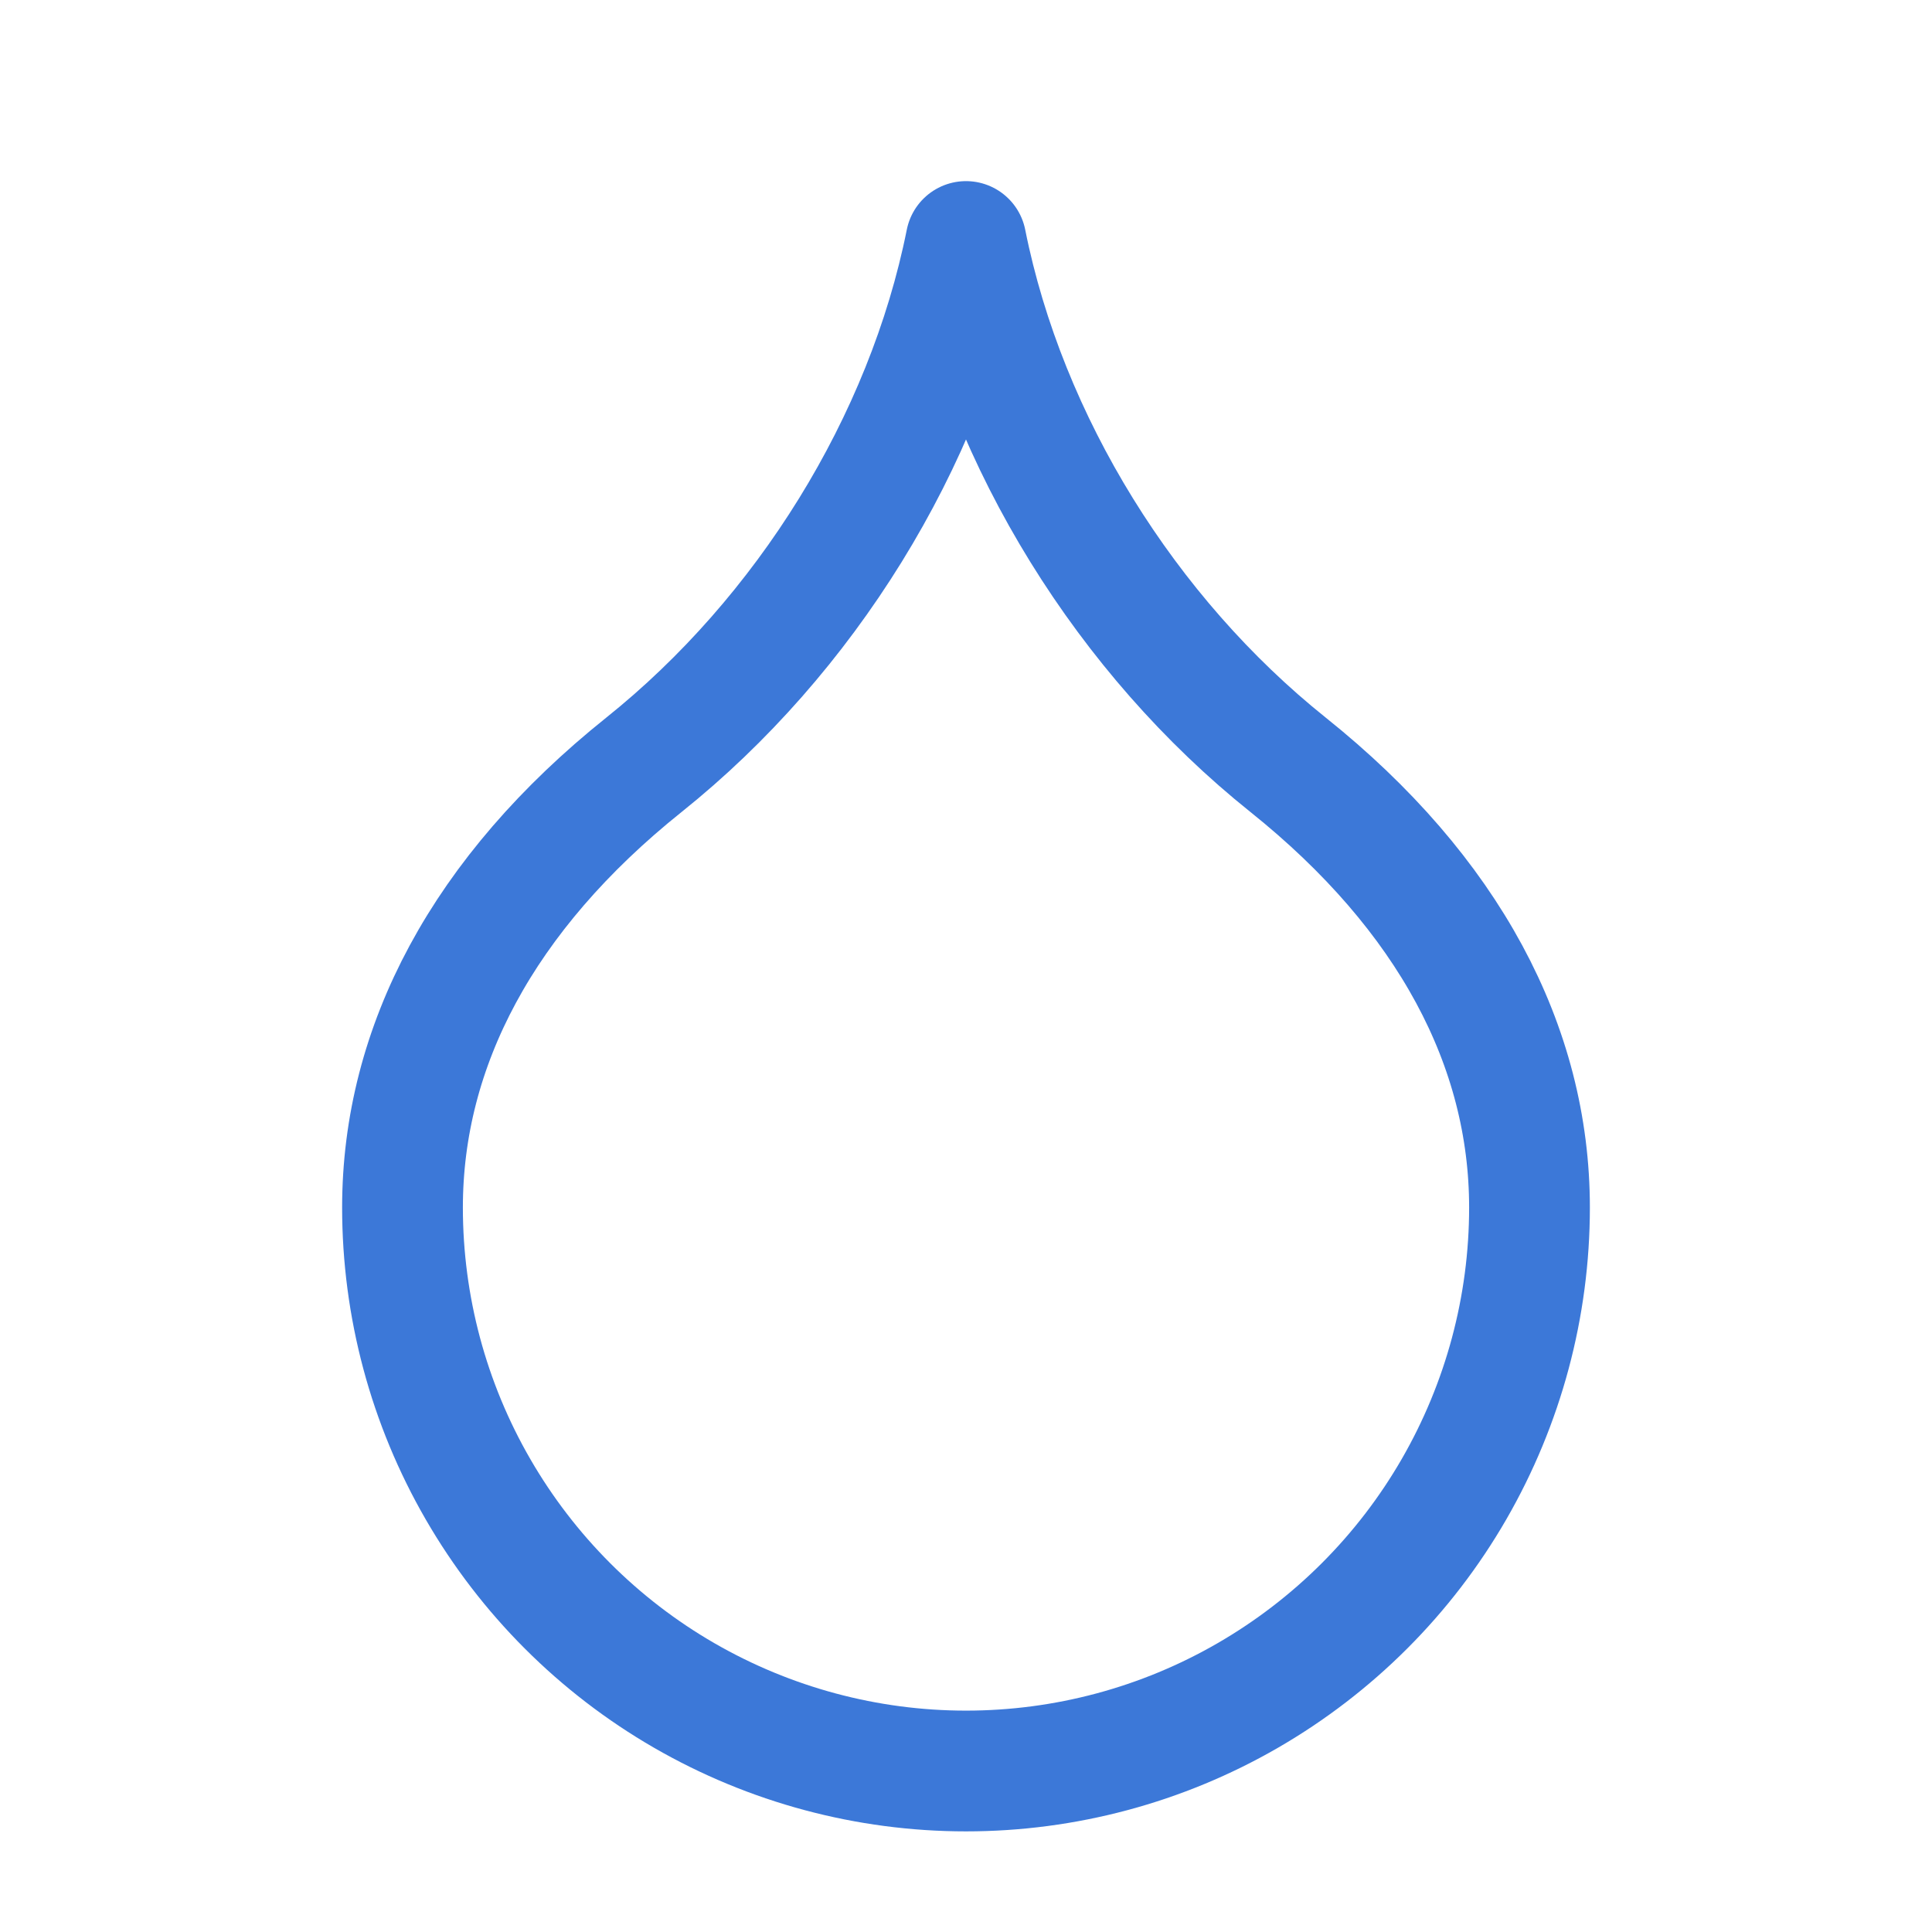
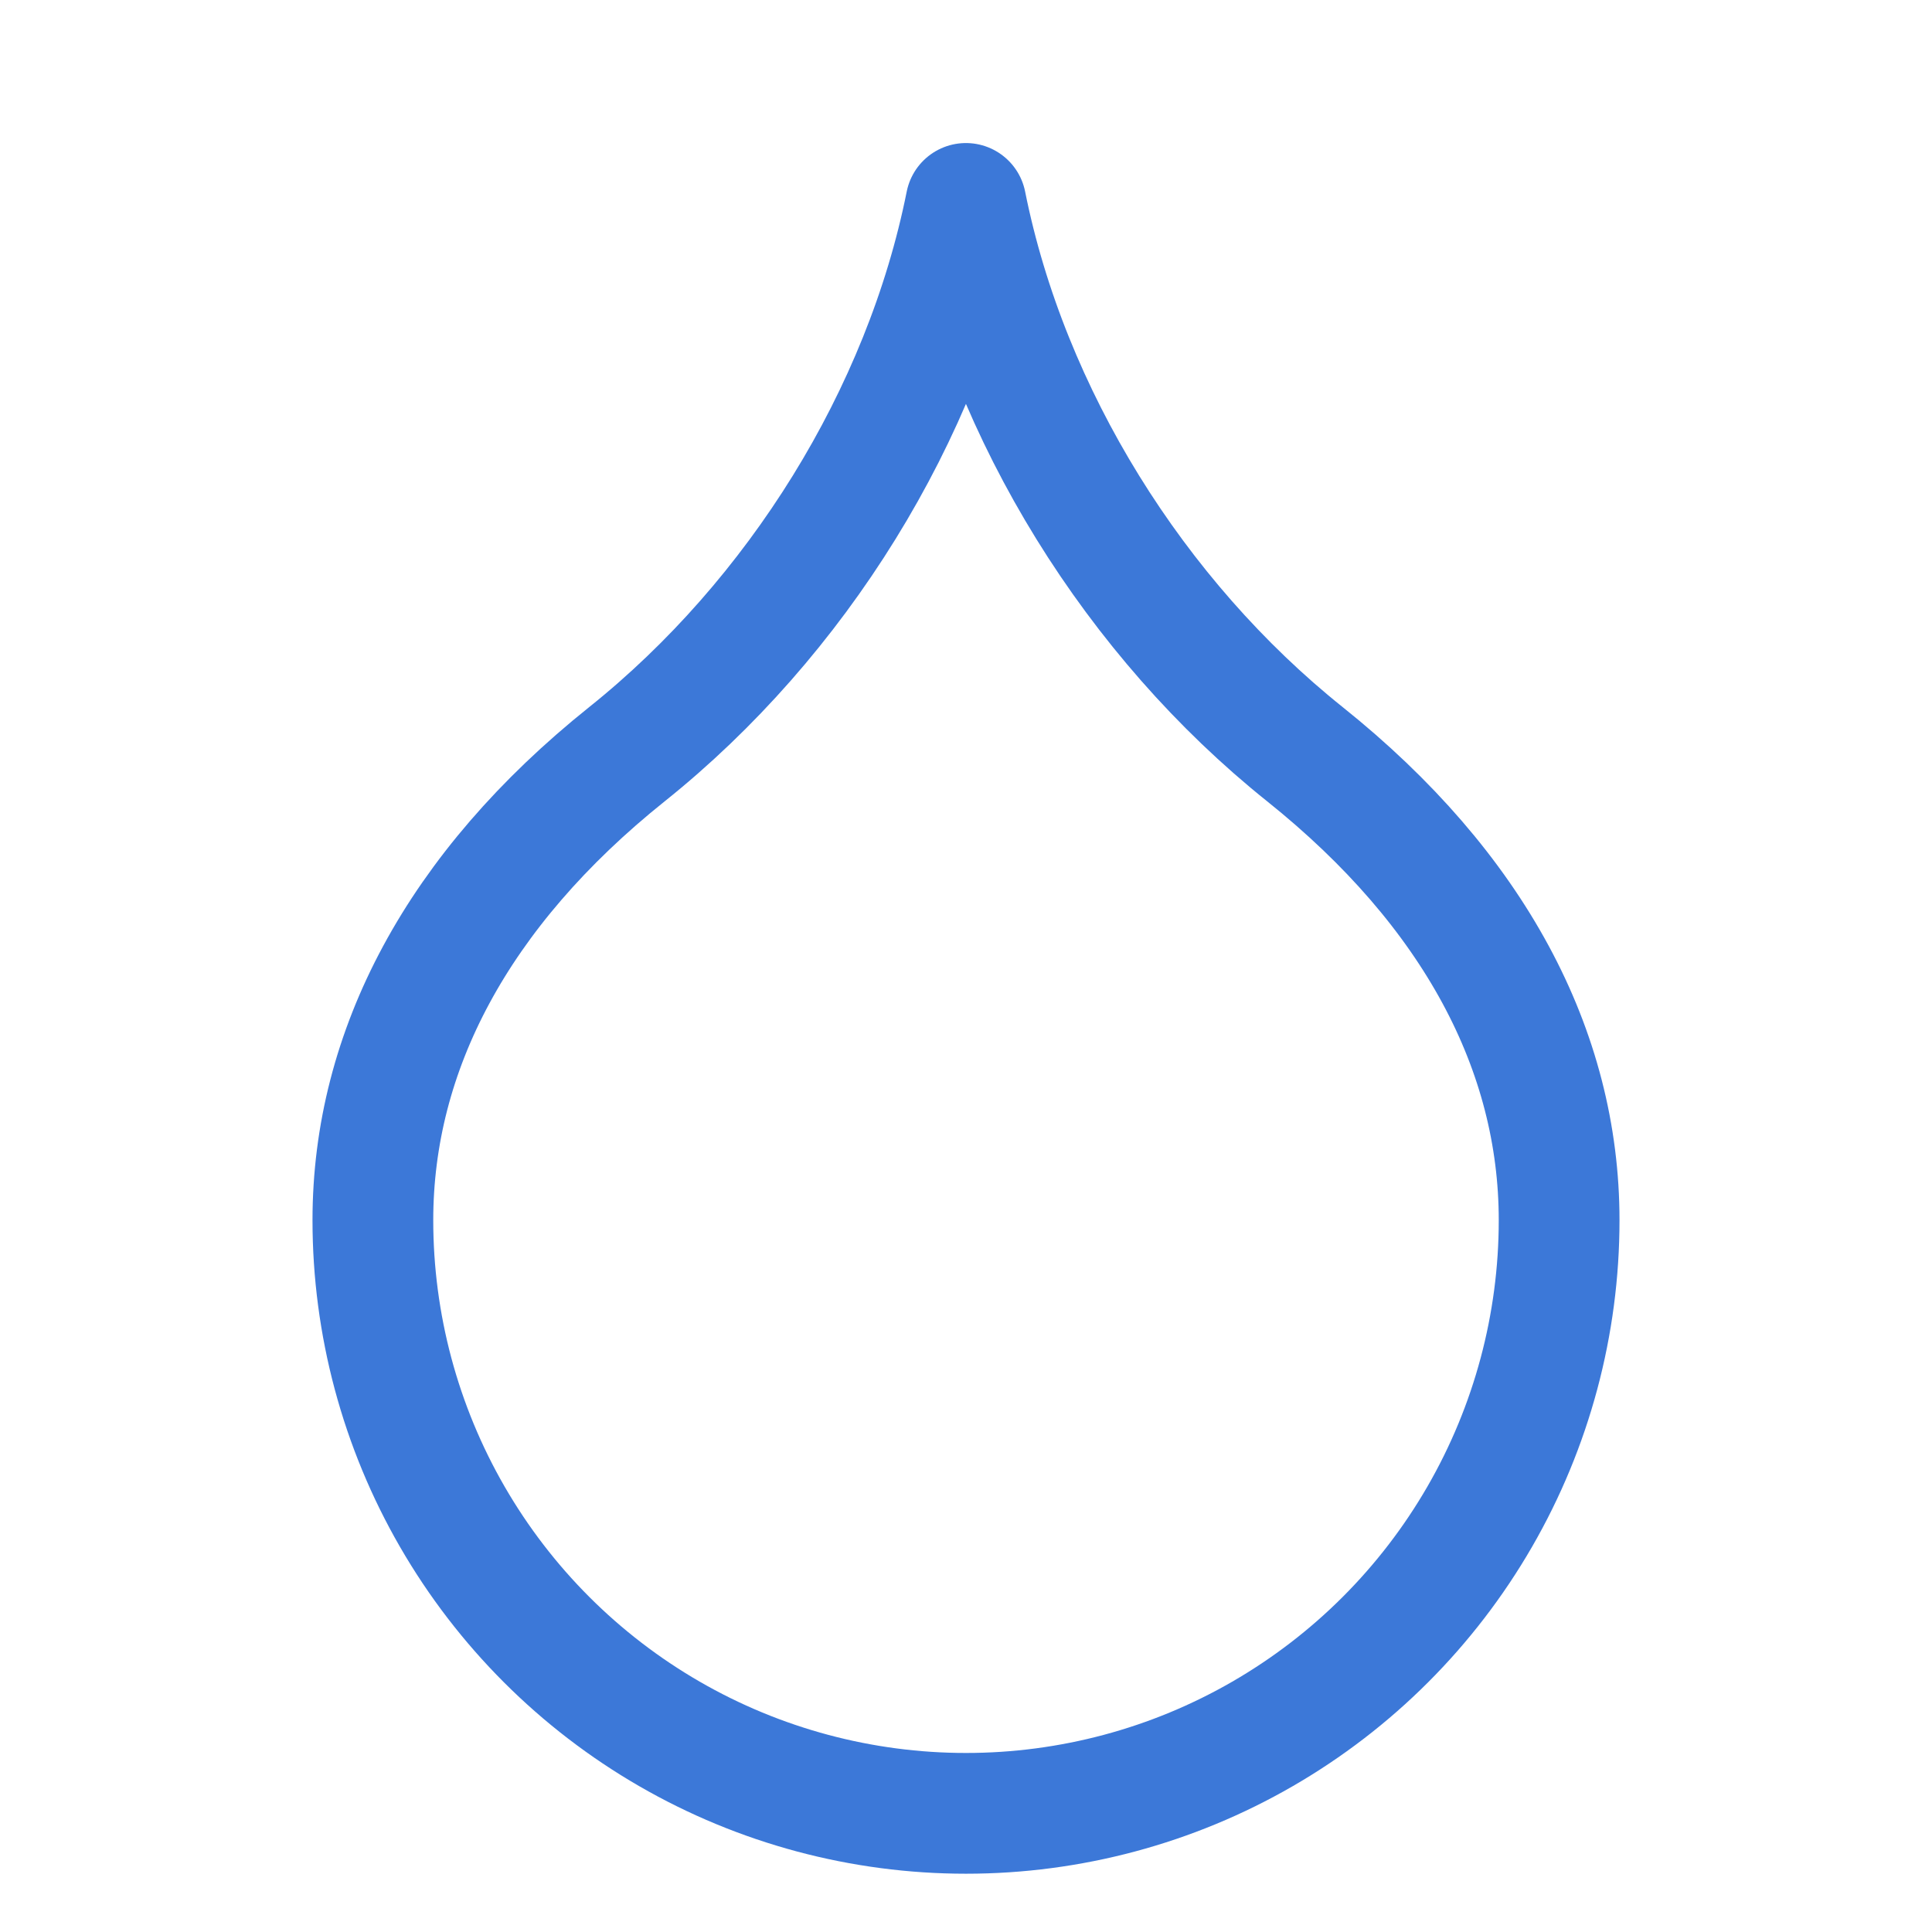
<svg xmlns="http://www.w3.org/2000/svg" width="24" height="24" viewBox="0 0 24 24">
-   <path d="M 12,22 C 13.229,22 14.436,21.677 15.5,21.062 S 17.448,19.564 18.062,18.5 S 19,16.229 19,15 c 0,-2 -1,-3.9 -3,-5.5 s -3.5,-4 -4,-6.5 c -0.5,2.5 -2,4.9 -4,6.5 C 6,11.1 5,13 5,15 C 5,16.229 5.323,17.436 5.938,18.5 S 7.436,20.448 8.5,21.062 S 10.771,22 12,22 z" fill="none" stroke="#3c78d8" stroke-width="1.500" stroke-linecap="round" stroke-linejoin="round" />
+   <path d="M 12,22.526 C 13.293,22.526 14.564,22.186 15.684,21.539 S 17.734,19.962 18.381,18.842 S 19.368,16.451 19.368,15.158 c 0,-2.105 -1.053,-4.105 -3.158,-5.789 s -3.684,-4.211 -4.211,-6.842 c -0.526,2.632 -2.105,5.158 -4.211,6.842 C 5.684,11.053 4.632,13.053 4.632,15.158 C 4.632,16.451 4.972,17.722 5.619,18.842 S 7.196,20.892 8.316,21.539 S 10.707,22.526 12,22.526 z" fill="none" stroke="#3c78d8" stroke-width="1.500" stroke-linecap="round" stroke-linejoin="round" />
</svg>
